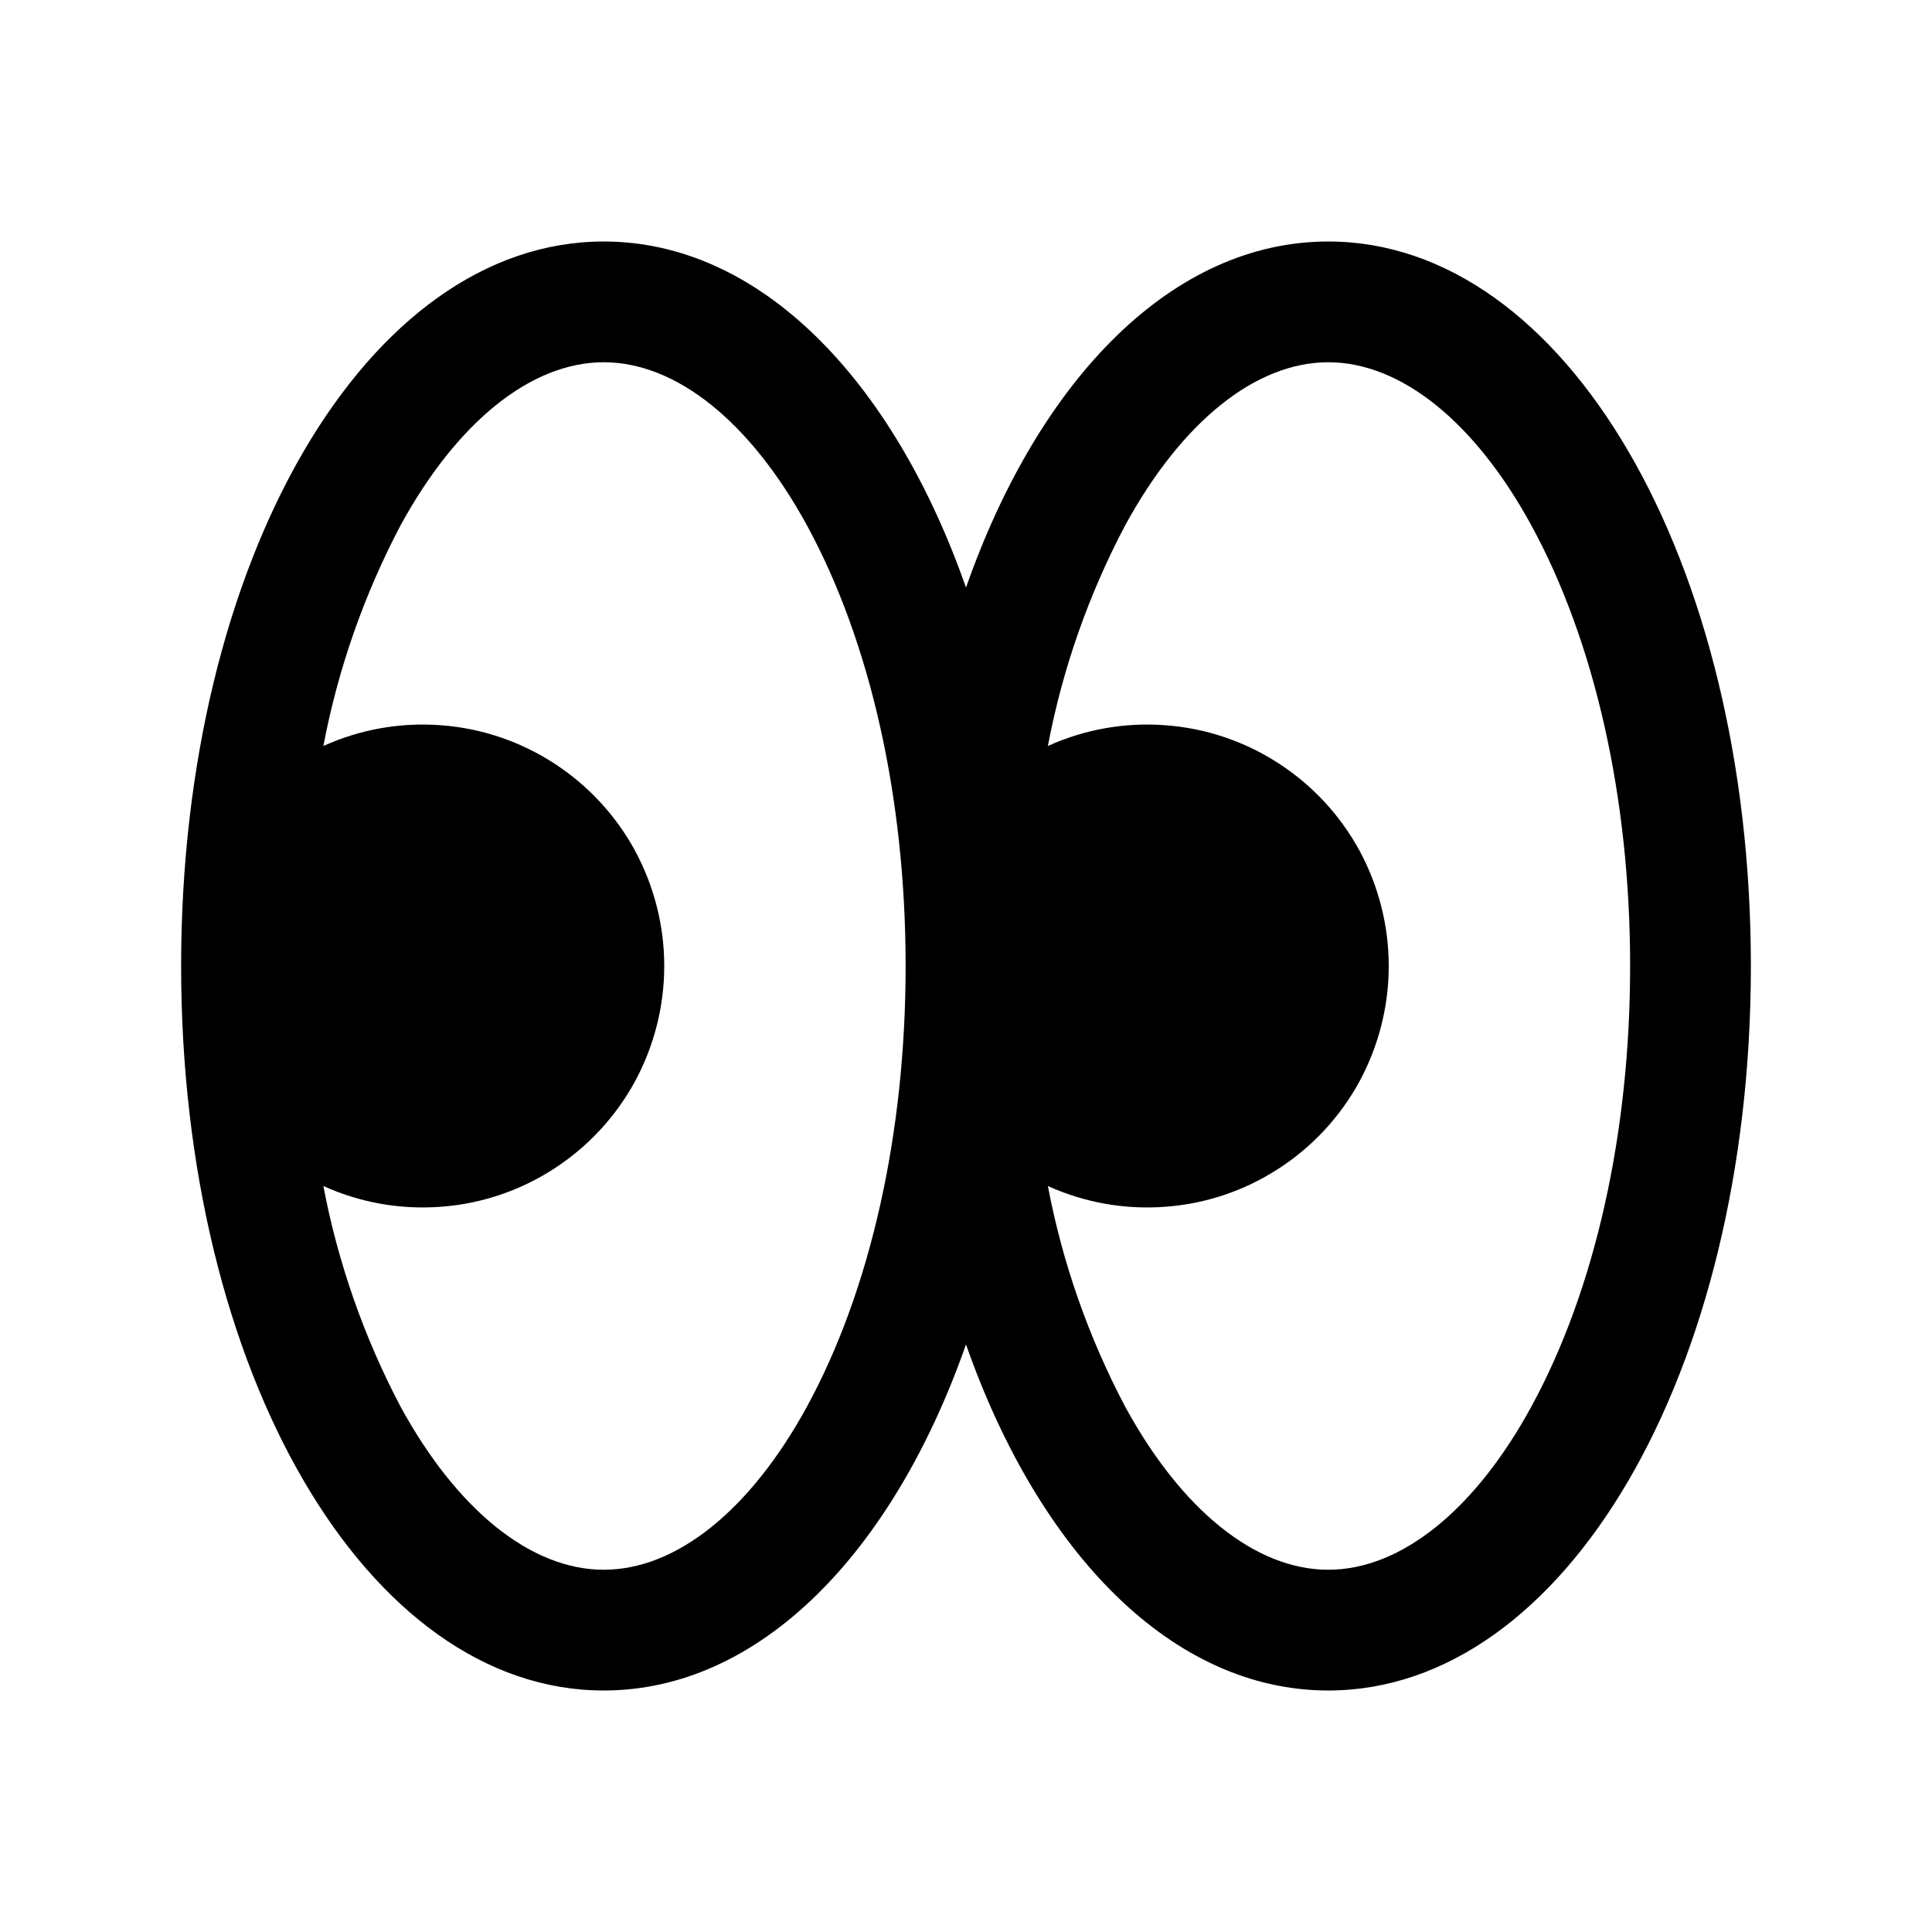
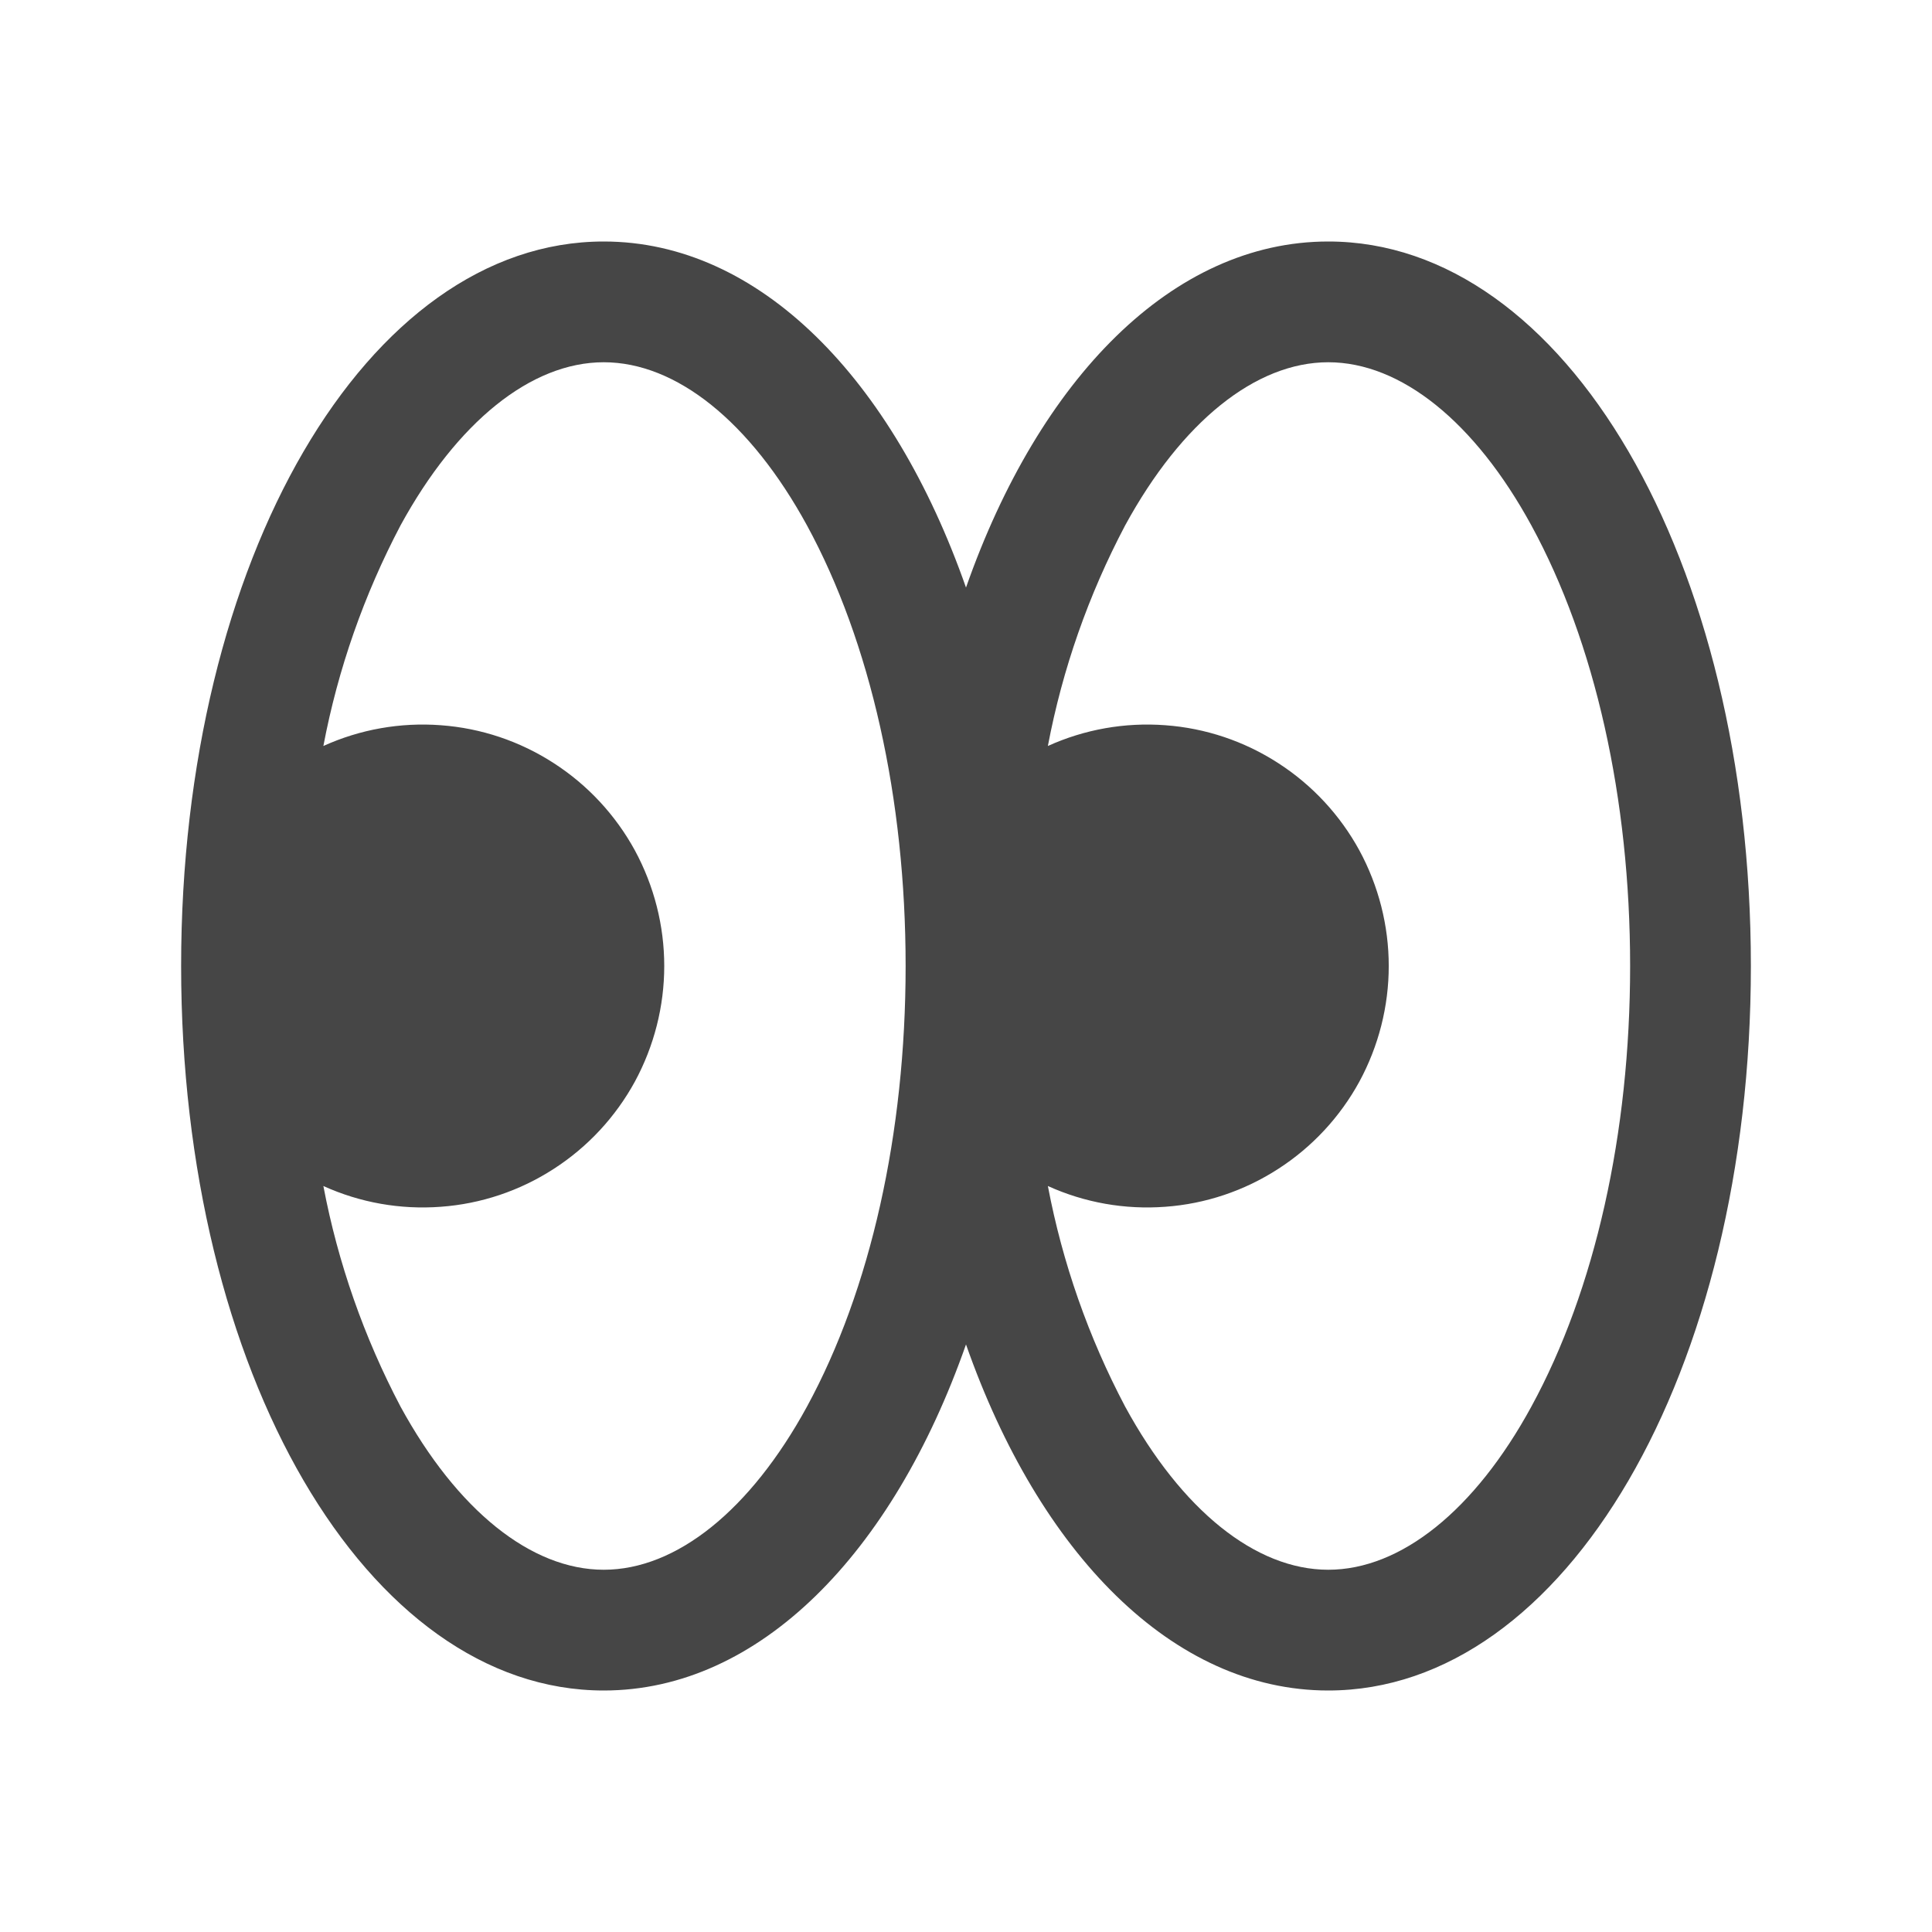
<svg xmlns="http://www.w3.org/2000/svg" width="16" height="16" viewBox="0 0 16 16" fill="none">
-   <path d="M11 2C9.712 2 8.607 3.135 8 4.866C7.393 3.135 6.288 2 5 2C3.038 2 1.5 4.636 1.5 8C1.5 11.364 3.038 14 5 14C6.288 14 7.393 12.865 8 11.134C8.607 12.865 9.712 14 11 14C12.963 14 14.5 11.364 14.5 8C14.5 4.636 12.963 2 11 2ZM6.683 11.649C6.214 12.508 5.601 13 5 13C4.399 13 3.786 12.508 3.317 11.649C3.015 11.075 2.799 10.46 2.678 9.822C2.982 9.96 3.316 10.019 3.65 9.994C3.983 9.97 4.305 9.862 4.586 9.68C4.867 9.499 5.098 9.25 5.258 8.957C5.417 8.663 5.501 8.334 5.501 8C5.501 7.666 5.417 7.337 5.258 7.043C5.098 6.75 4.867 6.501 4.586 6.32C4.305 6.138 3.983 6.03 3.65 6.006C3.316 5.981 2.982 6.04 2.678 6.178C2.799 5.54 3.015 4.925 3.317 4.351C3.786 3.493 4.399 3 5 3C5.601 3 6.214 3.493 6.683 4.351C7.209 5.317 7.5 6.613 7.5 8C7.5 9.387 7.209 10.683 6.683 11.649ZM12.682 11.649C12.214 12.508 11.601 13 11 13C10.399 13 9.786 12.508 9.318 11.649C9.015 11.075 8.799 10.46 8.678 9.822C8.982 9.96 9.316 10.019 9.65 9.994C9.983 9.97 10.305 9.862 10.586 9.68C10.867 9.499 11.098 9.25 11.258 8.957C11.417 8.663 11.501 8.334 11.501 8C11.501 7.666 11.417 7.337 11.258 7.043C11.098 6.75 10.867 6.501 10.586 6.32C10.305 6.138 9.983 6.03 9.65 6.006C9.316 5.981 8.982 6.04 8.678 6.178C8.799 5.54 9.015 4.925 9.318 4.351C9.786 3.493 10.399 3 11 3C11.601 3 12.214 3.493 12.682 4.351C13.209 5.317 13.5 6.613 13.5 8C13.5 9.387 13.209 10.683 12.682 11.649Z" fill="black" />
+   <path d="M11 2C9.712 2 8.607 3.135 8 4.866C7.393 3.135 6.288 2 5 2C3.038 2 1.5 4.636 1.5 8C1.5 11.364 3.038 14 5 14C6.288 14 7.393 12.865 8 11.134C8.607 12.865 9.712 14 11 14C12.963 14 14.5 11.364 14.5 8C14.5 4.636 12.963 2 11 2ZM6.683 11.649C6.214 12.508 5.601 13 5 13C4.399 13 3.786 12.508 3.317 11.649C3.015 11.075 2.799 10.46 2.678 9.822C2.982 9.96 3.316 10.019 3.65 9.994C3.983 9.97 4.305 9.862 4.586 9.68C4.867 9.499 5.098 9.25 5.258 8.957C5.417 8.663 5.501 8.334 5.501 8C5.501 7.666 5.417 7.337 5.258 7.043C5.098 6.75 4.867 6.501 4.586 6.32C4.305 6.138 3.983 6.03 3.65 6.006C3.316 5.981 2.982 6.04 2.678 6.178C2.799 5.54 3.015 4.925 3.317 4.351C3.786 3.493 4.399 3 5 3C5.601 3 6.214 3.493 6.683 4.351C7.209 5.317 7.5 6.613 7.5 8C7.5 9.387 7.209 10.683 6.683 11.649ZM12.682 11.649C12.214 12.508 11.601 13 11 13C10.399 13 9.786 12.508 9.318 11.649C9.015 11.075 8.799 10.46 8.678 9.822C8.982 9.96 9.316 10.019 9.65 9.994C9.983 9.97 10.305 9.862 10.586 9.68C10.867 9.499 11.098 9.25 11.258 8.957C11.417 8.663 11.501 8.334 11.501 8C11.501 7.666 11.417 7.337 11.258 7.043C11.098 6.75 10.867 6.501 10.586 6.32C10.305 6.138 9.983 6.03 9.65 6.006C9.316 5.981 8.982 6.04 8.678 6.178C8.799 5.54 9.015 4.925 9.318 4.351C9.786 3.493 10.399 3 11 3C11.601 3 12.214 3.493 12.682 4.351C13.209 5.317 13.5 6.613 13.5 8C13.5 9.387 13.209 10.683 12.682 11.649Z" fill="#464646" />
</svg>
